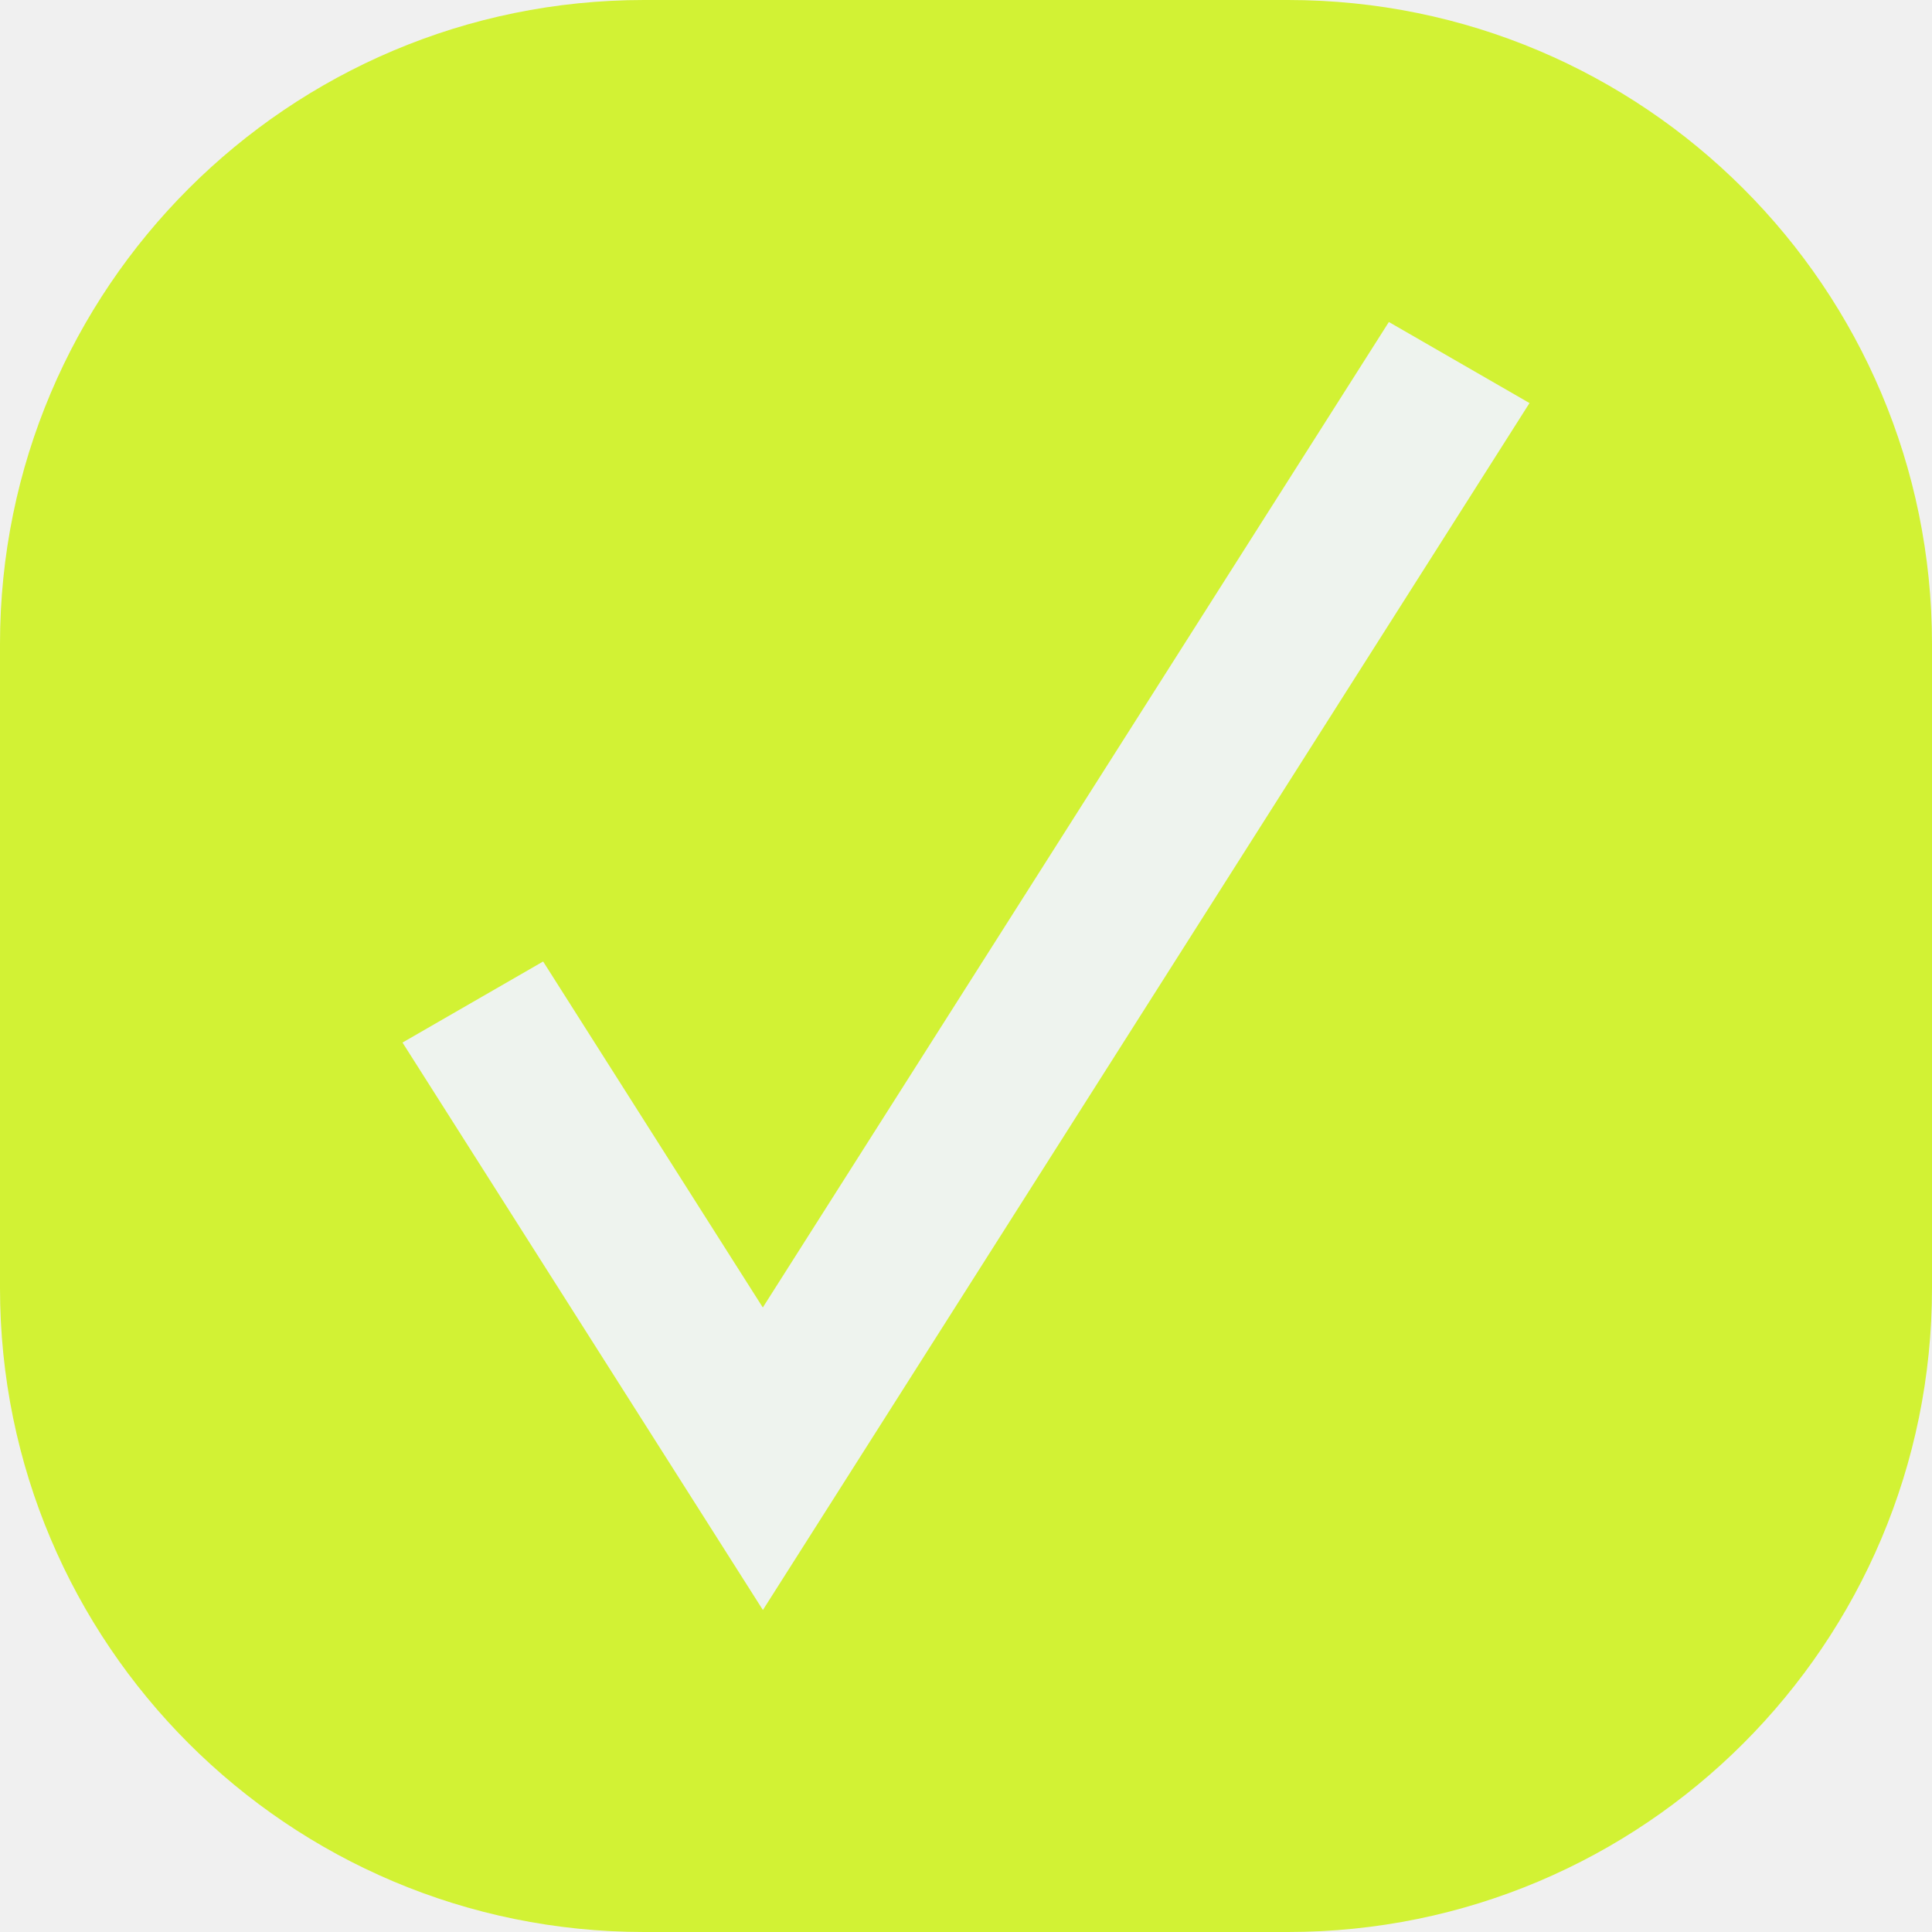
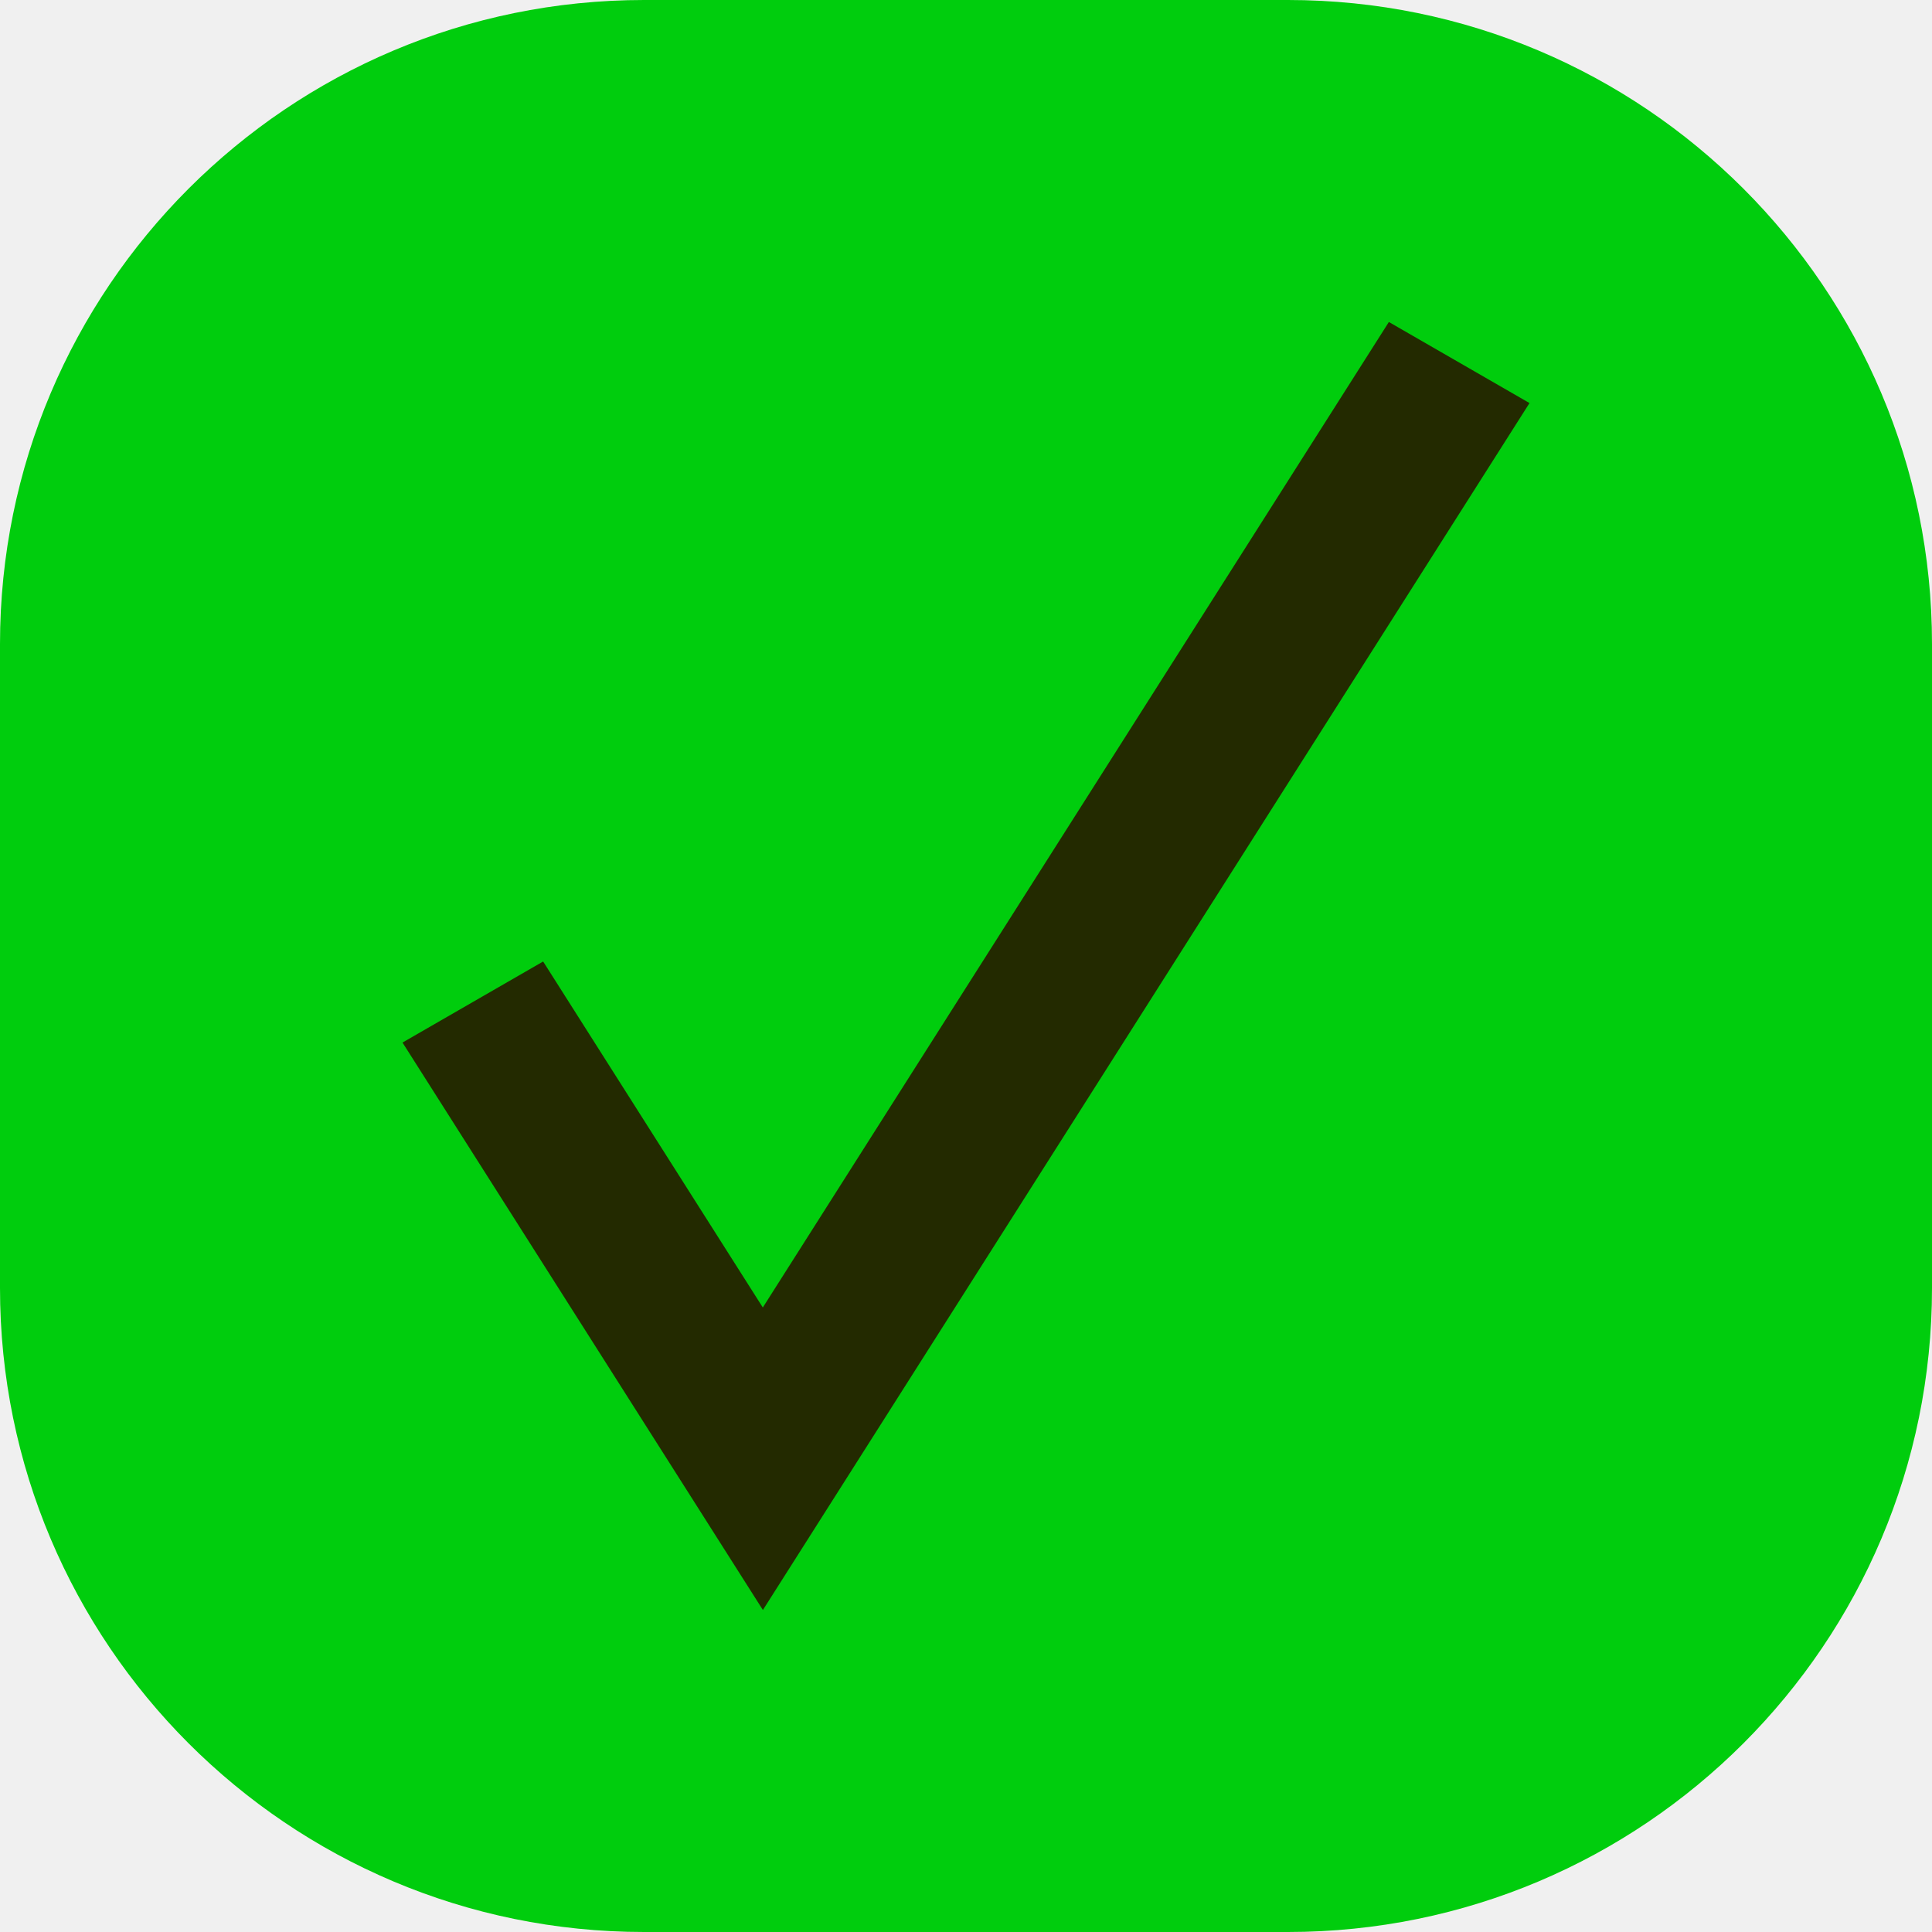
<svg xmlns="http://www.w3.org/2000/svg" width="24" height="24" viewBox="0 0 24 24" fill="none">
-   <g clip-path="url(#clip0_541_9958)">
-     <rect width="24" height="24" rx="8" fill="#D2F234" />
-     <path d="M19 5.007L9.477 20L5 12.951L6.747 11.944L9.476 16.242L17.253 4L19 5.007Z" fill="#EEF3EE" />
+   <g clip-path="url(#clip0_1241_12204)">
+     <rect width="24" height="24" rx="8" fill="#00CD0D" />
+     <path d="M19 5.007L9.477 20L5 12.951L6.747 11.944L9.476 16.242L17.253 4L19 5.007Z" fill="#232A00" />
  </g>
  <defs>
-     <clipPath id="clip0_541_9958">
+     <clipPath id="clip0_1241_12204">
      <rect width="24" height="24" rx="8" fill="white" />
    </clipPath>
  </defs>
</svg>
